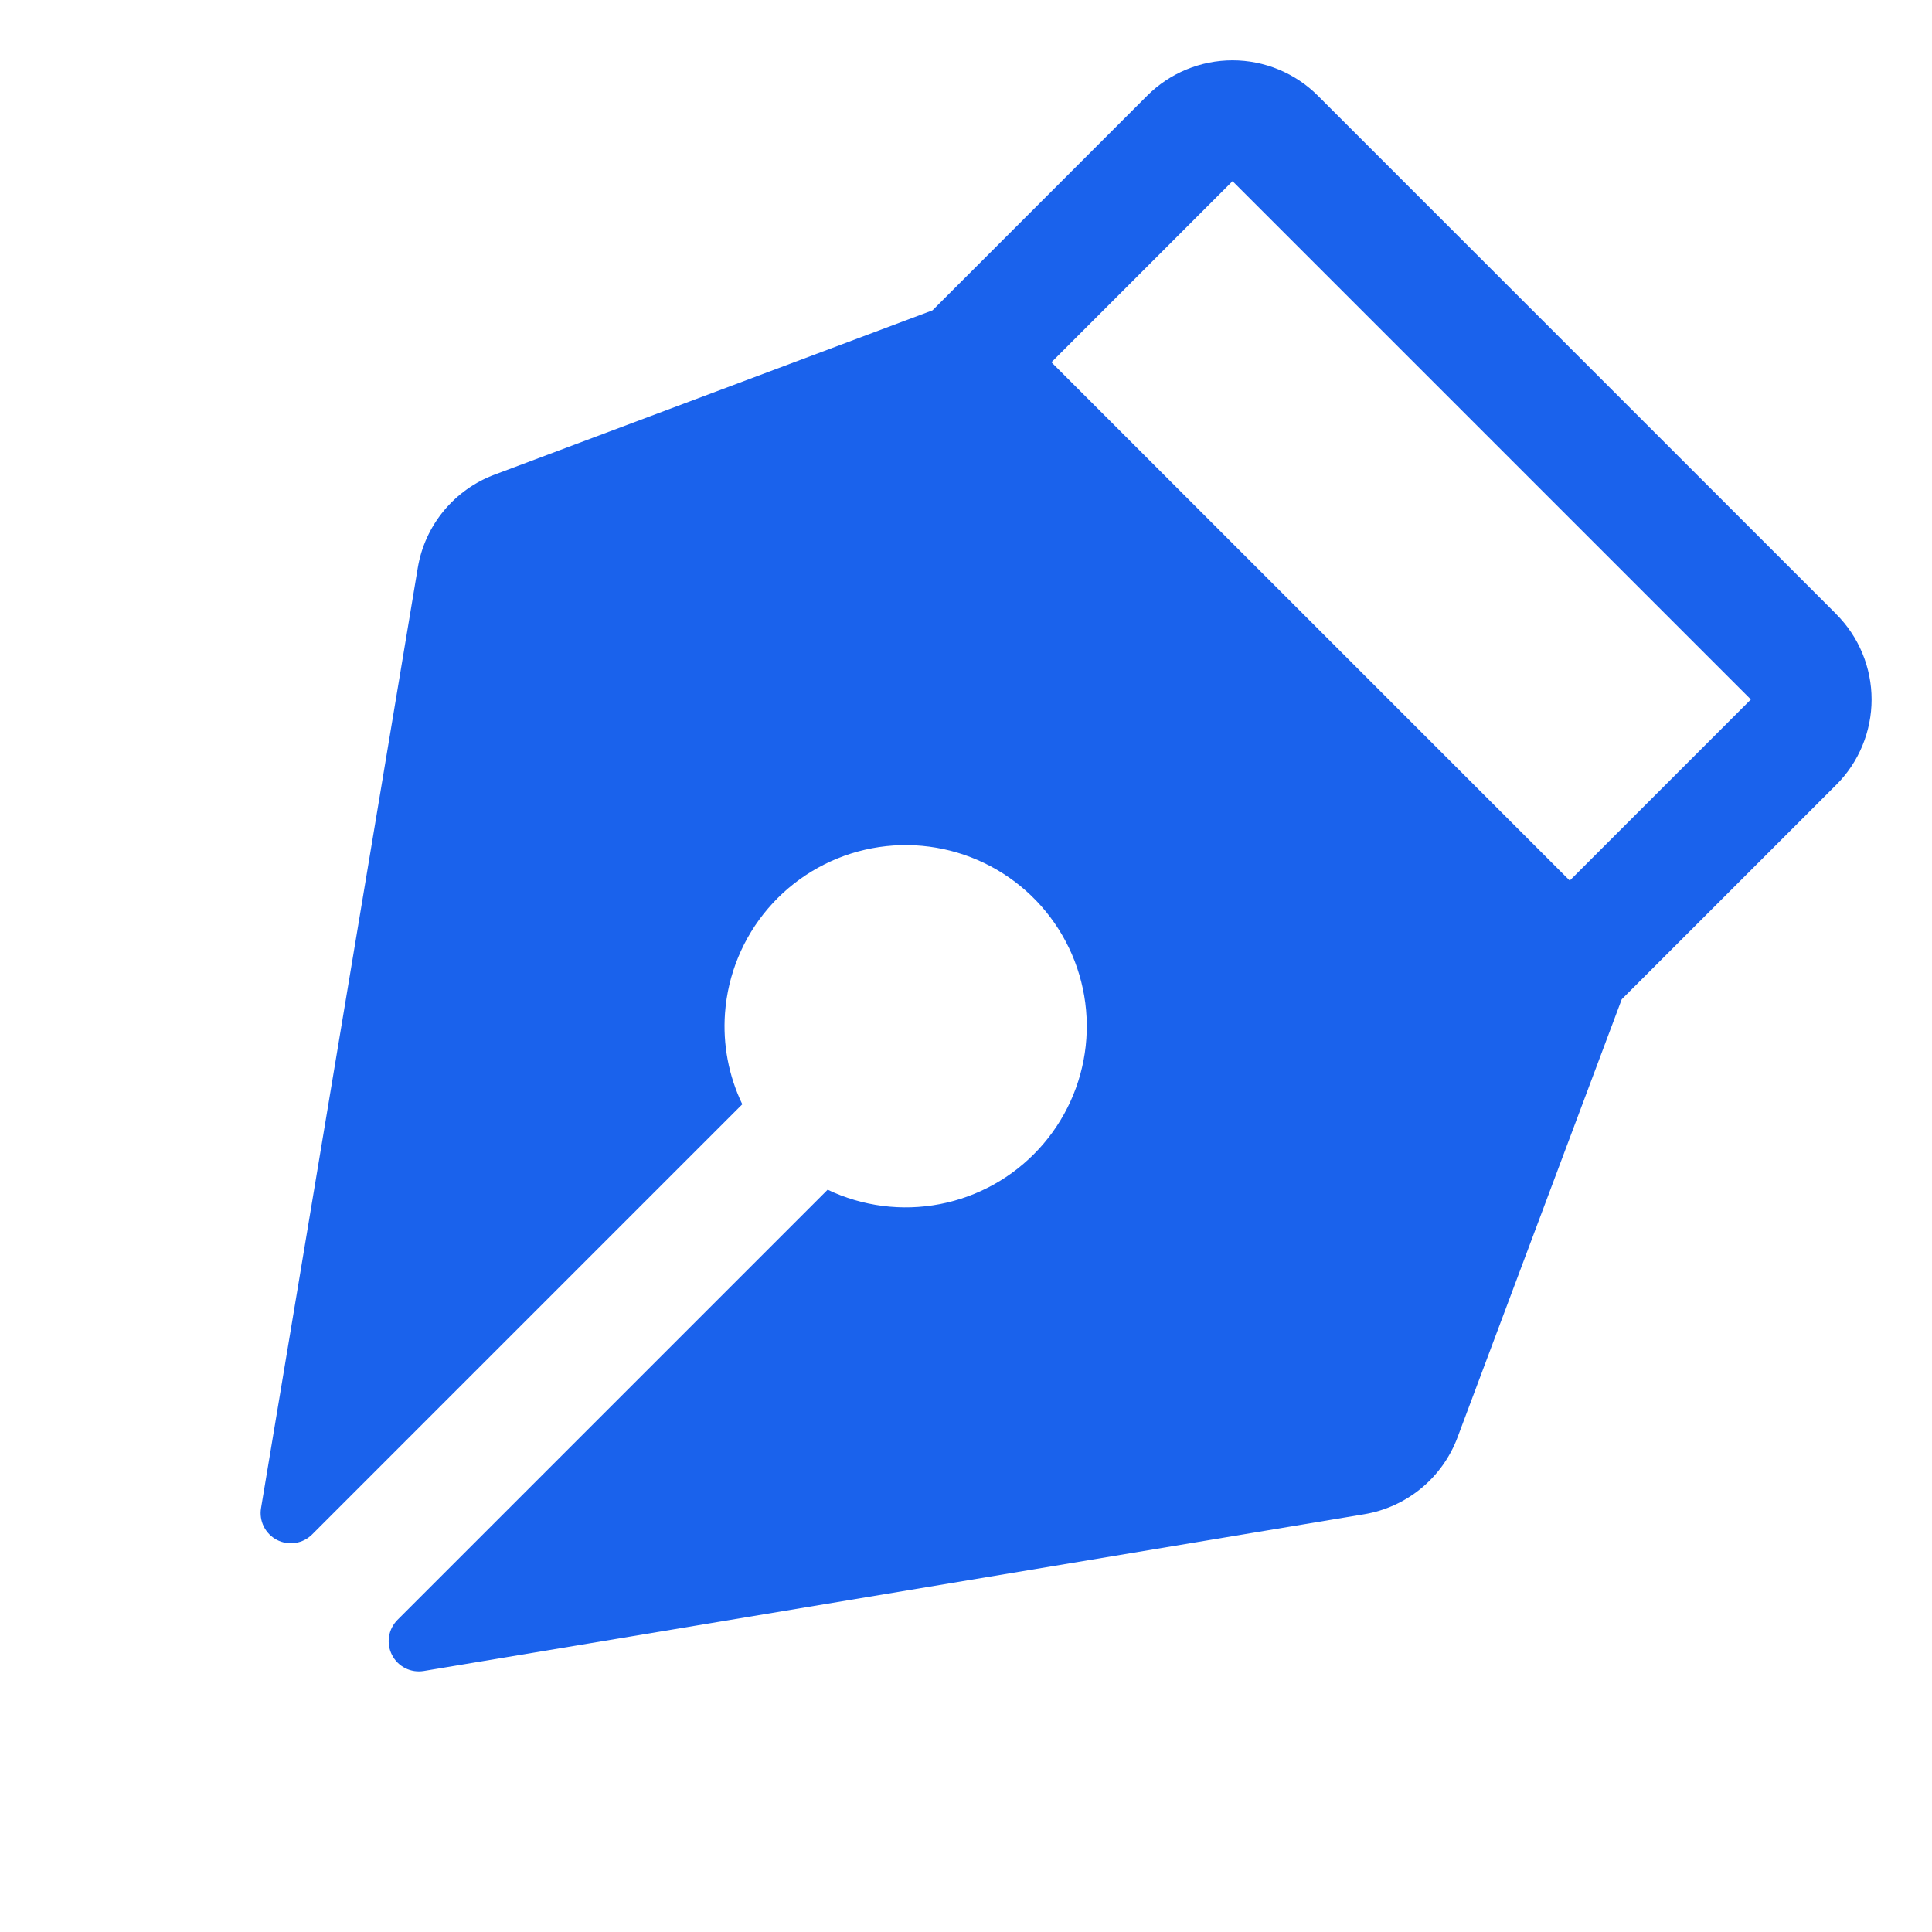
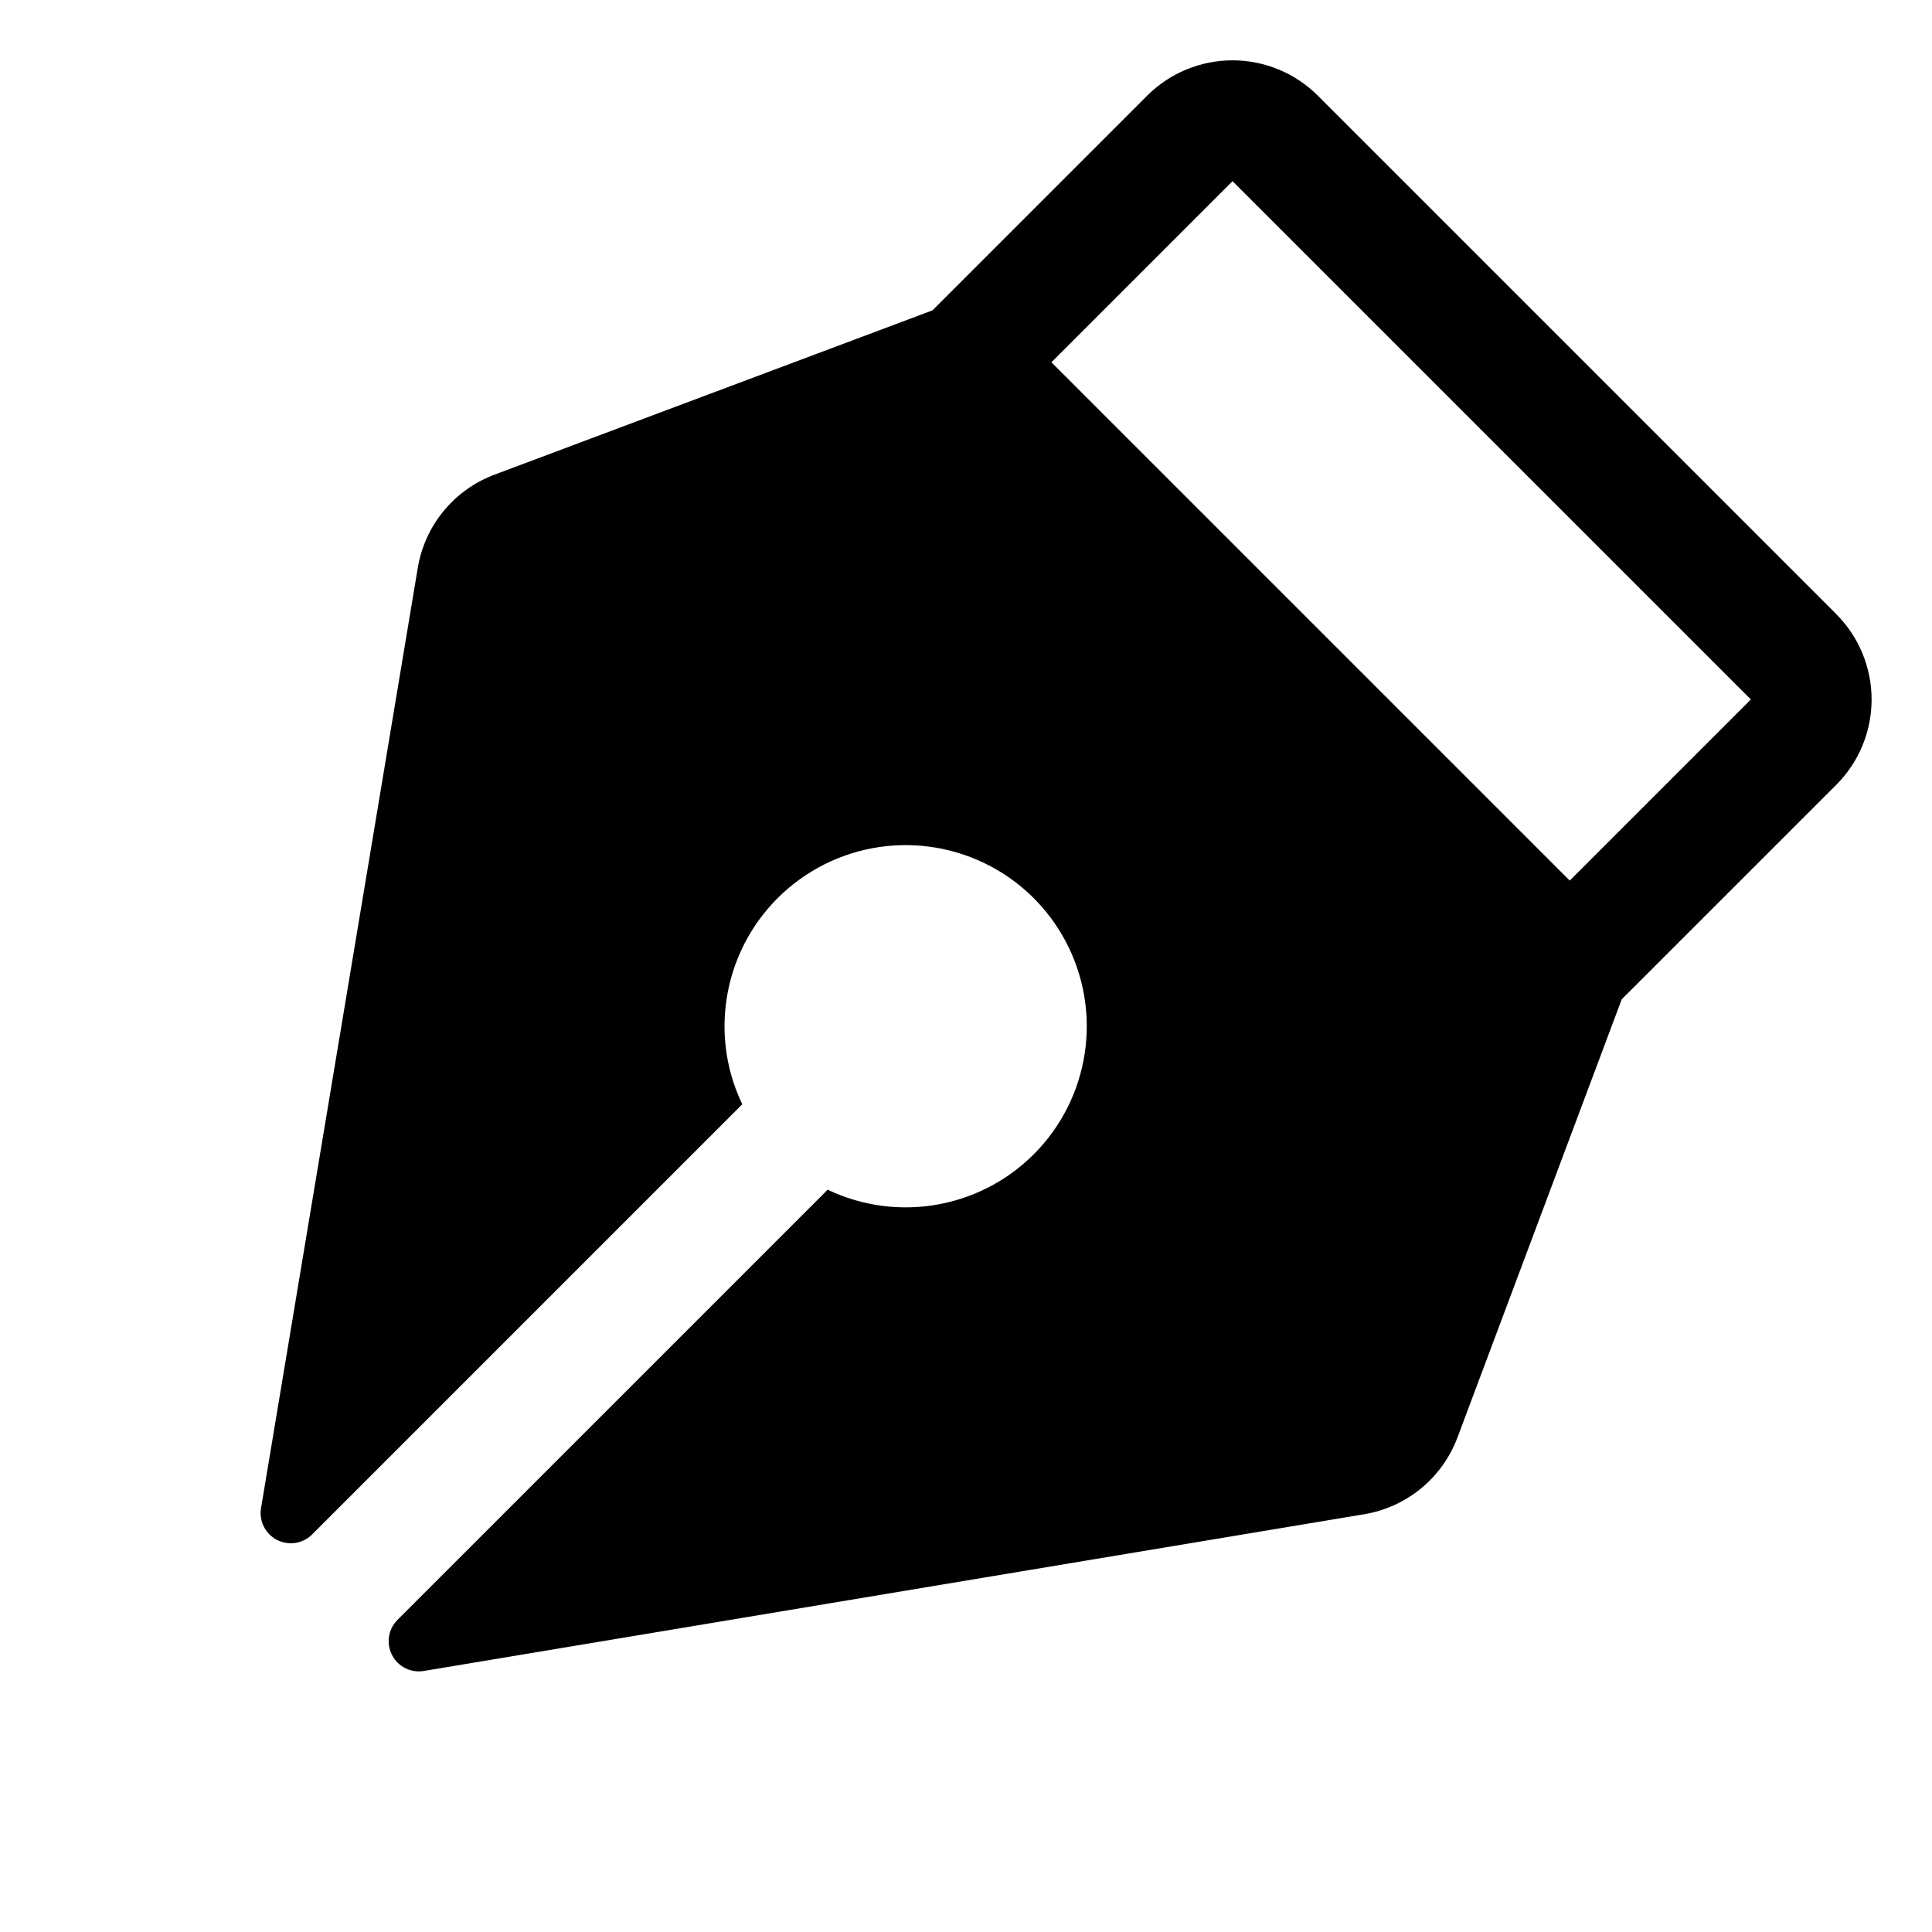
<svg xmlns="http://www.w3.org/2000/svg" preserveAspectRatio="none" overflow="visible" style="display: block;" width="72" height="72" viewBox="0 0 72 72" fill="none">
  <g id="Frame">
-     <path id="Vector" d="M68.43 22.883L49.114 3.567C48.696 3.149 48.2 2.817 47.654 2.591C47.108 2.365 46.523 2.248 45.932 2.248C45.341 2.248 44.756 2.365 44.21 2.591C43.664 2.817 43.167 3.149 42.75 3.567L34.751 11.566L18.438 17.686C17.697 17.961 17.042 18.428 16.538 19.037C16.034 19.647 15.7 20.379 15.57 21.159L9.728 56.203C9.689 56.438 9.725 56.679 9.832 56.892C9.939 57.105 10.111 57.279 10.322 57.388C10.534 57.497 10.775 57.536 11.01 57.499C11.246 57.463 11.463 57.352 11.632 57.184L27.663 41.153C27.155 40.096 26.933 38.925 27.019 37.755C27.124 36.317 27.686 34.95 28.625 33.854C29.563 32.759 30.827 31.993 32.233 31.668C33.638 31.343 35.11 31.478 36.434 32.051C37.758 32.624 38.863 33.606 39.587 34.853C40.312 36.1 40.618 37.547 40.461 38.98C40.304 40.414 39.692 41.76 38.714 42.82C37.737 43.881 36.445 44.6 35.029 44.873C33.612 45.146 32.146 44.958 30.844 44.337L14.813 60.368C14.645 60.537 14.534 60.754 14.498 60.99C14.461 61.225 14.501 61.466 14.61 61.678C14.719 61.89 14.892 62.061 15.105 62.168C15.318 62.275 15.56 62.311 15.795 62.272L50.841 56.431C51.62 56.301 52.351 55.968 52.961 55.467C53.57 54.965 54.037 54.312 54.315 53.573L60.437 37.241L68.43 29.25C68.849 28.833 69.18 28.337 69.406 27.791C69.632 27.244 69.749 26.659 69.749 26.068C69.749 25.477 69.632 24.892 69.406 24.346C69.18 23.8 68.849 23.304 68.43 22.886V22.883ZM58.5 32.817L39.183 13.501L45.933 6.751L65.25 26.067L58.5 32.817Z" fill="#1A62EC" />
+     <path id="Vector" d="M68.43 22.883L49.114 3.567C48.696 3.149 48.2 2.817 47.654 2.591C47.108 2.365 46.523 2.248 45.932 2.248C45.341 2.248 44.756 2.365 44.21 2.591C43.664 2.817 43.167 3.149 42.75 3.567L34.751 11.566L18.438 17.686C17.697 17.961 17.042 18.428 16.538 19.037C16.034 19.647 15.7 20.379 15.57 21.159L9.728 56.203C9.689 56.438 9.725 56.679 9.832 56.892C9.939 57.105 10.111 57.279 10.322 57.388C10.534 57.497 10.775 57.536 11.01 57.499C11.246 57.463 11.463 57.352 11.632 57.184L27.663 41.153C27.155 40.096 26.933 38.925 27.019 37.755C27.124 36.317 27.686 34.95 28.625 33.854C29.563 32.759 30.827 31.993 32.233 31.668C33.638 31.343 35.11 31.478 36.434 32.051C37.758 32.624 38.863 33.606 39.587 34.853C40.312 36.1 40.618 37.547 40.461 38.98C40.304 40.414 39.692 41.76 38.714 42.82C37.737 43.881 36.445 44.6 35.029 44.873C33.612 45.146 32.146 44.958 30.844 44.337L14.813 60.368C14.645 60.537 14.534 60.754 14.498 60.99C14.461 61.225 14.501 61.466 14.61 61.678C14.719 61.89 14.892 62.061 15.105 62.168C15.318 62.275 15.56 62.311 15.795 62.272L50.841 56.431C51.62 56.301 52.351 55.968 52.961 55.467C53.57 54.965 54.037 54.312 54.315 53.573L60.437 37.241L68.43 29.25C68.849 28.833 69.18 28.337 69.406 27.791C69.632 27.244 69.749 26.659 69.749 26.068C69.749 25.477 69.632 24.892 69.406 24.346C69.18 23.8 68.849 23.304 68.43 22.886V22.883ZM58.5 32.817L39.183 13.501L45.933 6.751L65.25 26.067L58.5 32.817Z" fill="black" />
  </g>
</svg>
